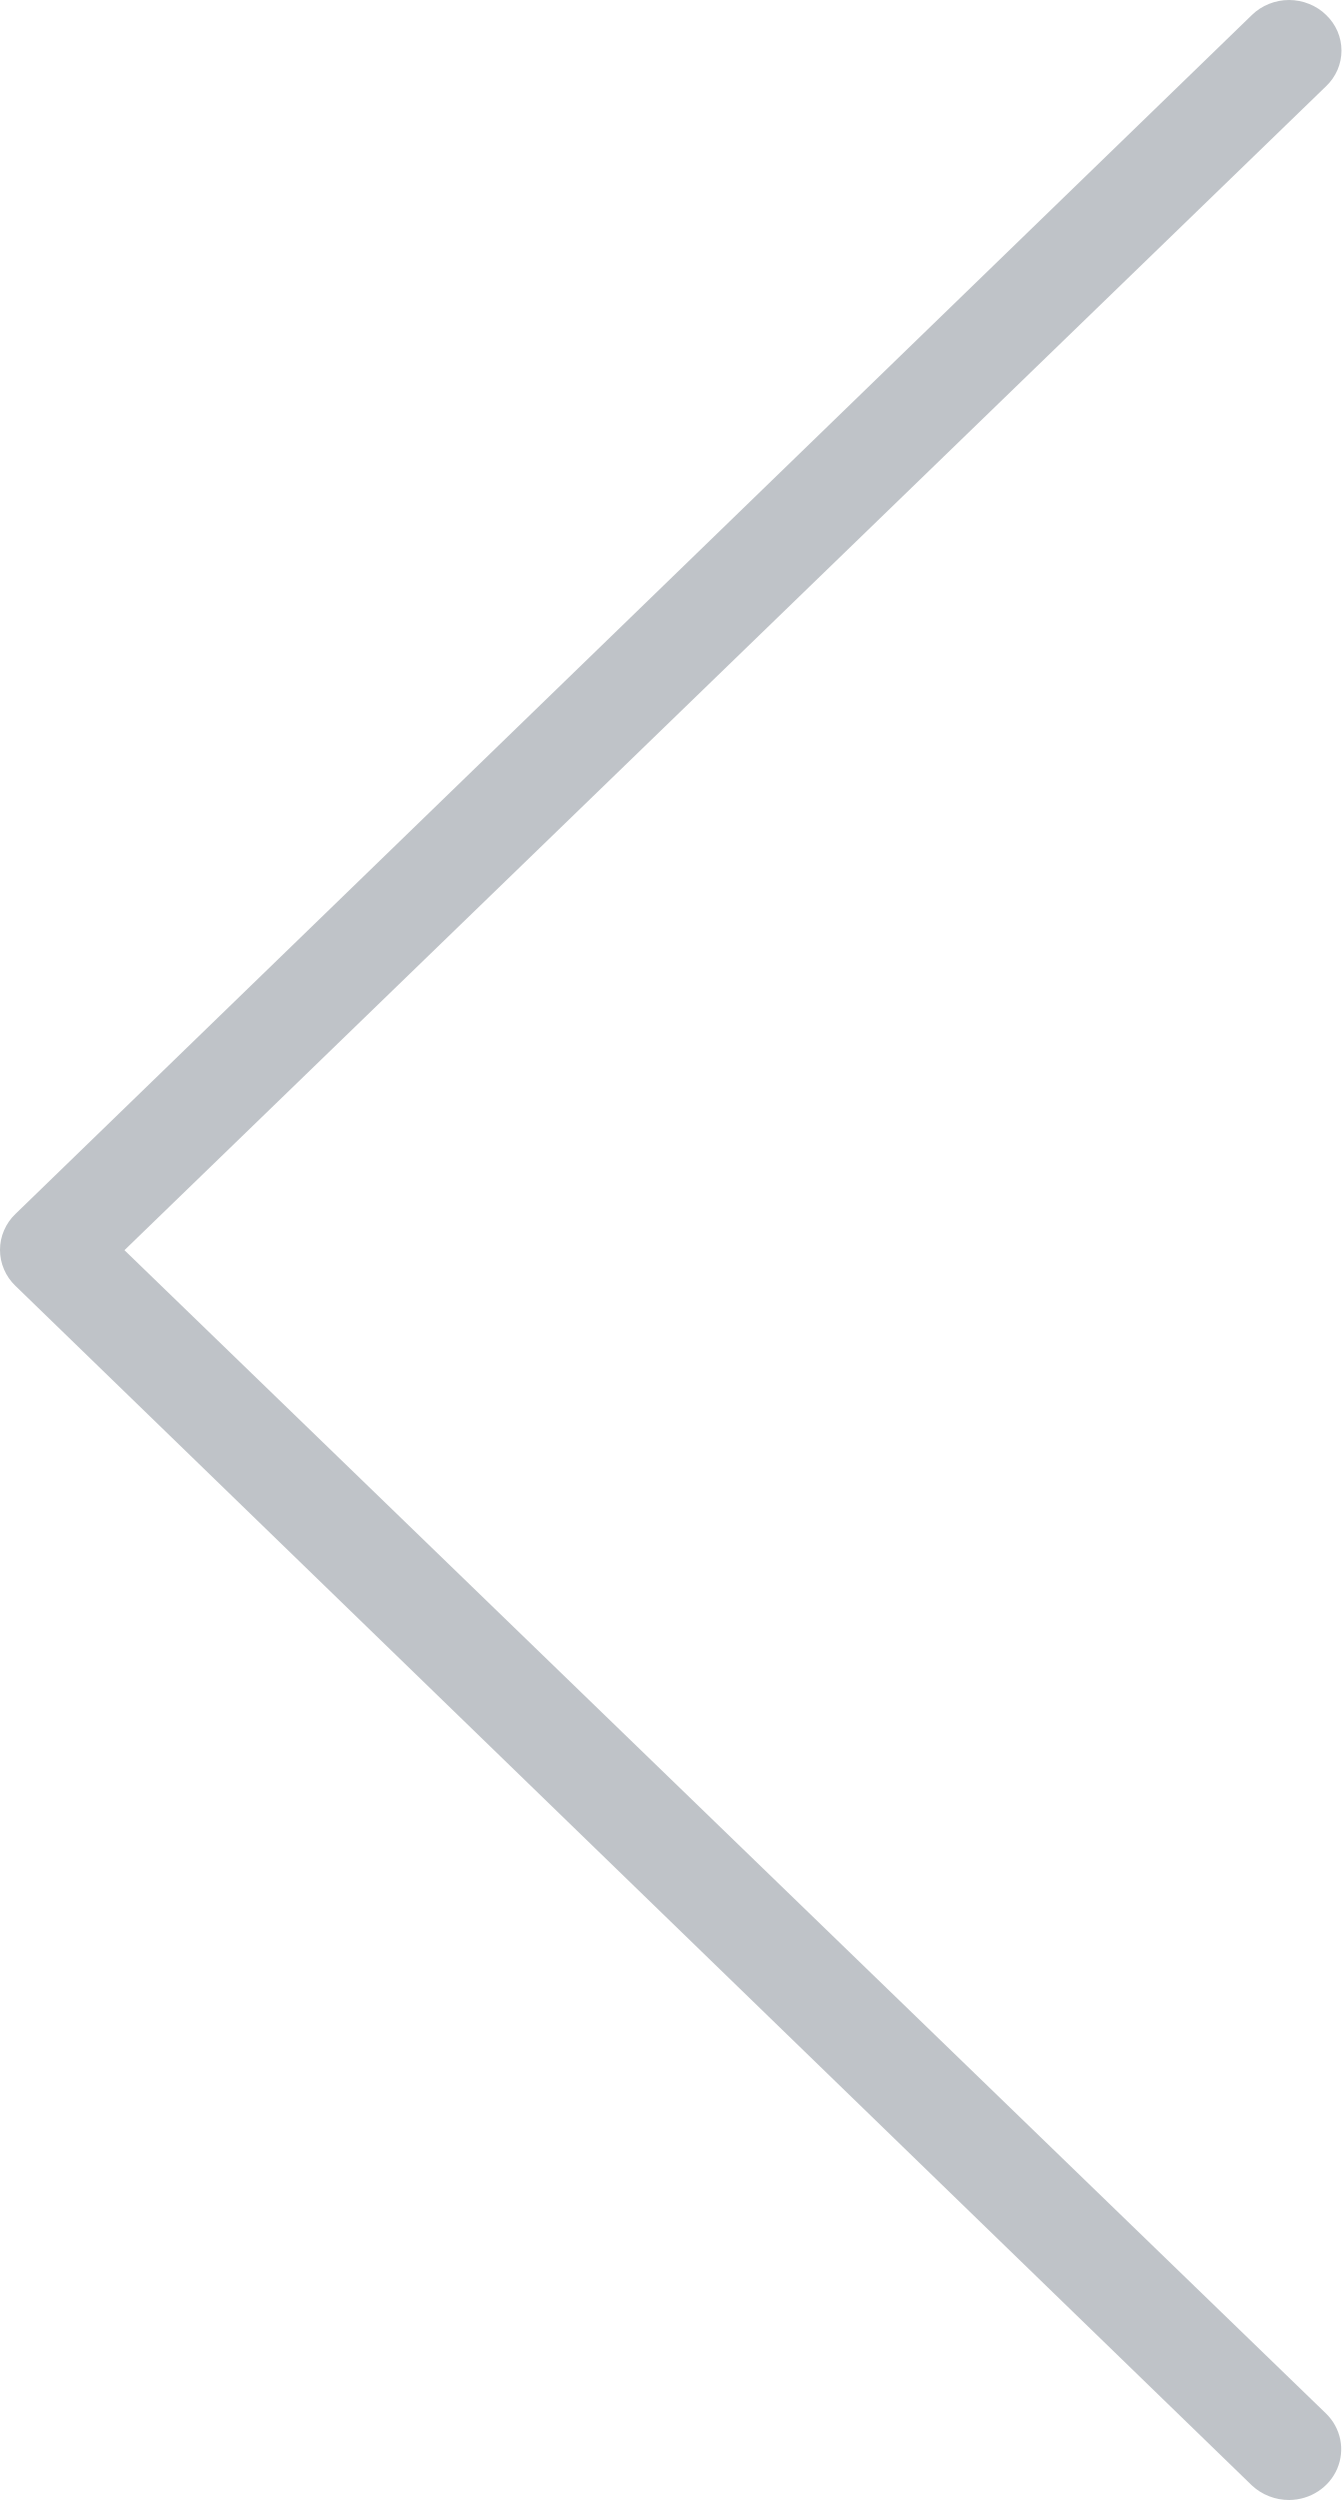
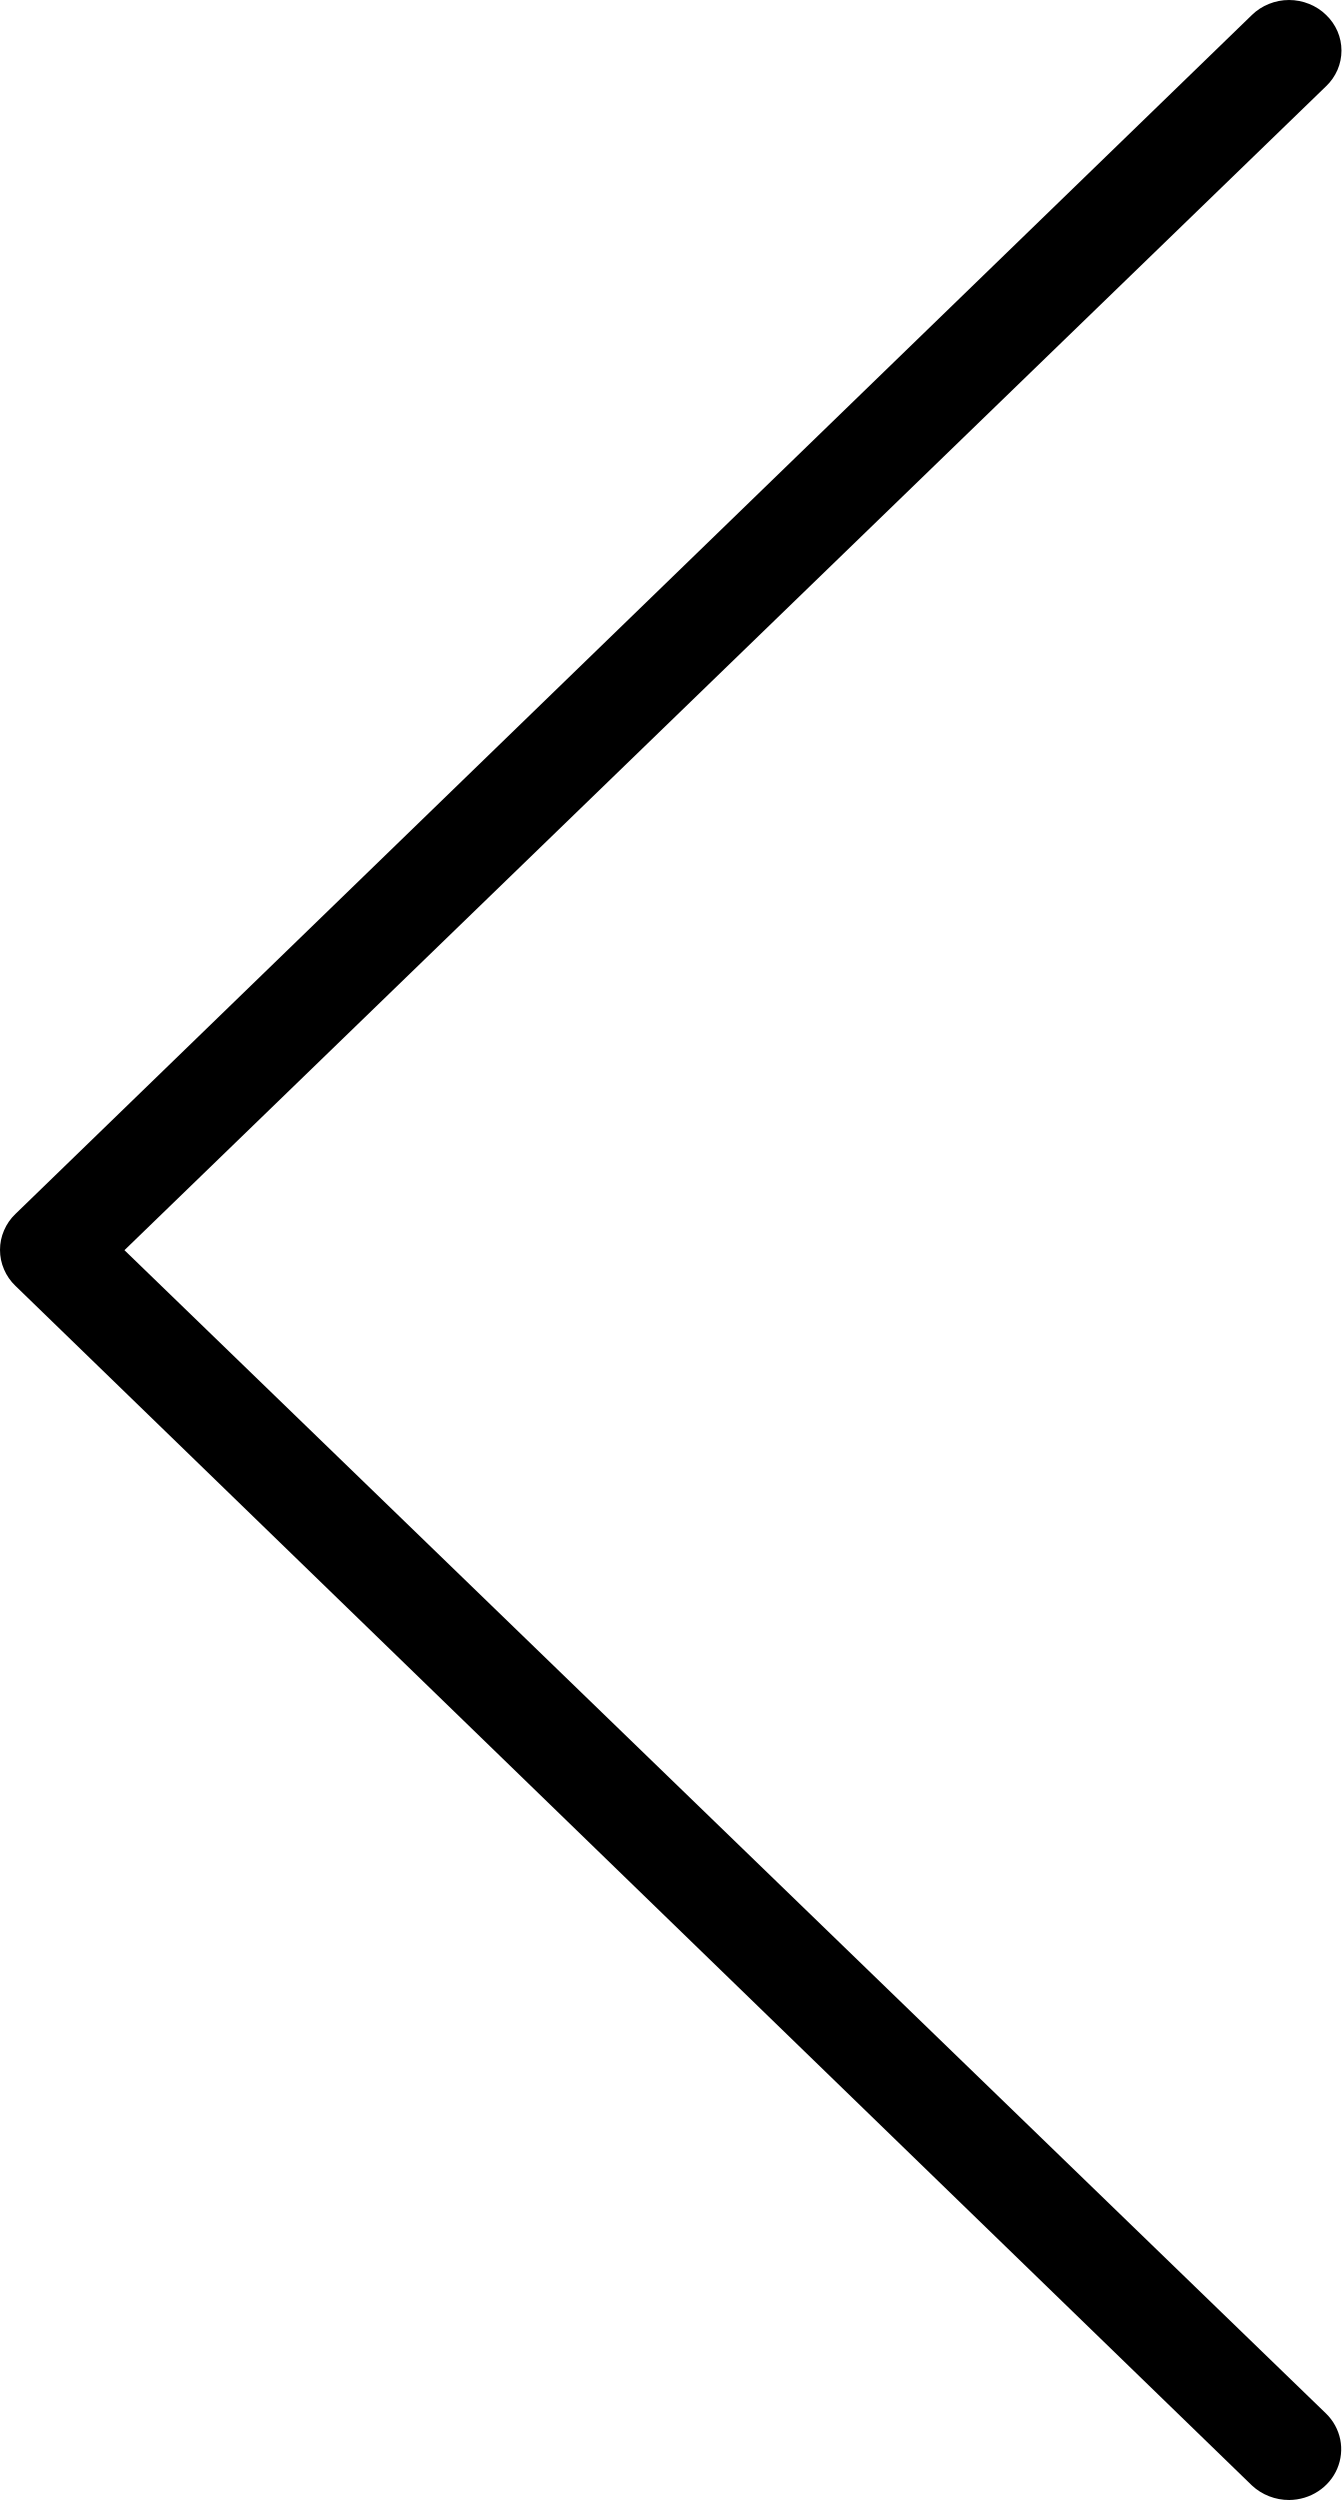
<svg xmlns="http://www.w3.org/2000/svg" width="22" height="41" viewBox="0 0 22 41" fill="none">
-   <path opacity="0.3" d="M2.041 20.503L21.748 1.414C21.828 1.338 21.891 1.247 21.935 1.146C21.978 1.046 22 0.938 22 0.83C22 0.721 21.978 0.613 21.935 0.513C21.891 0.412 21.828 0.321 21.748 0.245C21.669 0.167 21.574 0.106 21.469 0.064C21.365 0.022 21.253 0 21.14 0C21.027 0 20.915 0.022 20.811 0.064C20.706 0.106 20.612 0.167 20.532 0.245L0.253 19.909C0.172 19.986 0.109 20.078 0.066 20.179C0.022 20.28 0 20.389 0 20.498C0 20.608 0.022 20.717 0.066 20.818C0.109 20.919 0.172 21.011 0.253 21.088L20.532 40.762C20.697 40.916 20.917 41.001 21.145 41C21.314 40.998 21.478 40.949 21.618 40.857C21.758 40.766 21.867 40.636 21.931 40.485C21.995 40.334 22.012 40.168 21.98 40.007C21.947 39.847 21.867 39.699 21.748 39.583L2.041 20.503Z" fill="#283645" />
+   <path d="M2.041 20.503L21.748 1.414C21.828 1.338 21.891 1.247 21.935 1.146C21.978 1.046 22 0.938 22 0.83C22 0.721 21.978 0.613 21.935 0.513C21.891 0.412 21.828 0.321 21.748 0.245C21.669 0.167 21.574 0.106 21.469 0.064C21.365 0.022 21.253 0 21.14 0C21.027 0 20.915 0.022 20.811 0.064C20.706 0.106 20.612 0.167 20.532 0.245L0.253 19.909C0.172 19.986 0.109 20.078 0.066 20.179C0.022 20.28 0 20.389 0 20.498C0 20.608 0.022 20.717 0.066 20.818C0.109 20.919 0.172 21.011 0.253 21.088L20.532 40.762C20.697 40.916 20.917 41.001 21.145 41C21.314 40.998 21.478 40.949 21.618 40.857C21.758 40.766 21.867 40.636 21.931 40.485C21.995 40.334 22.012 40.168 21.98 40.007C21.947 39.847 21.867 39.699 21.748 39.583L2.041 20.503Z" fill="currentColor" />
</svg>
